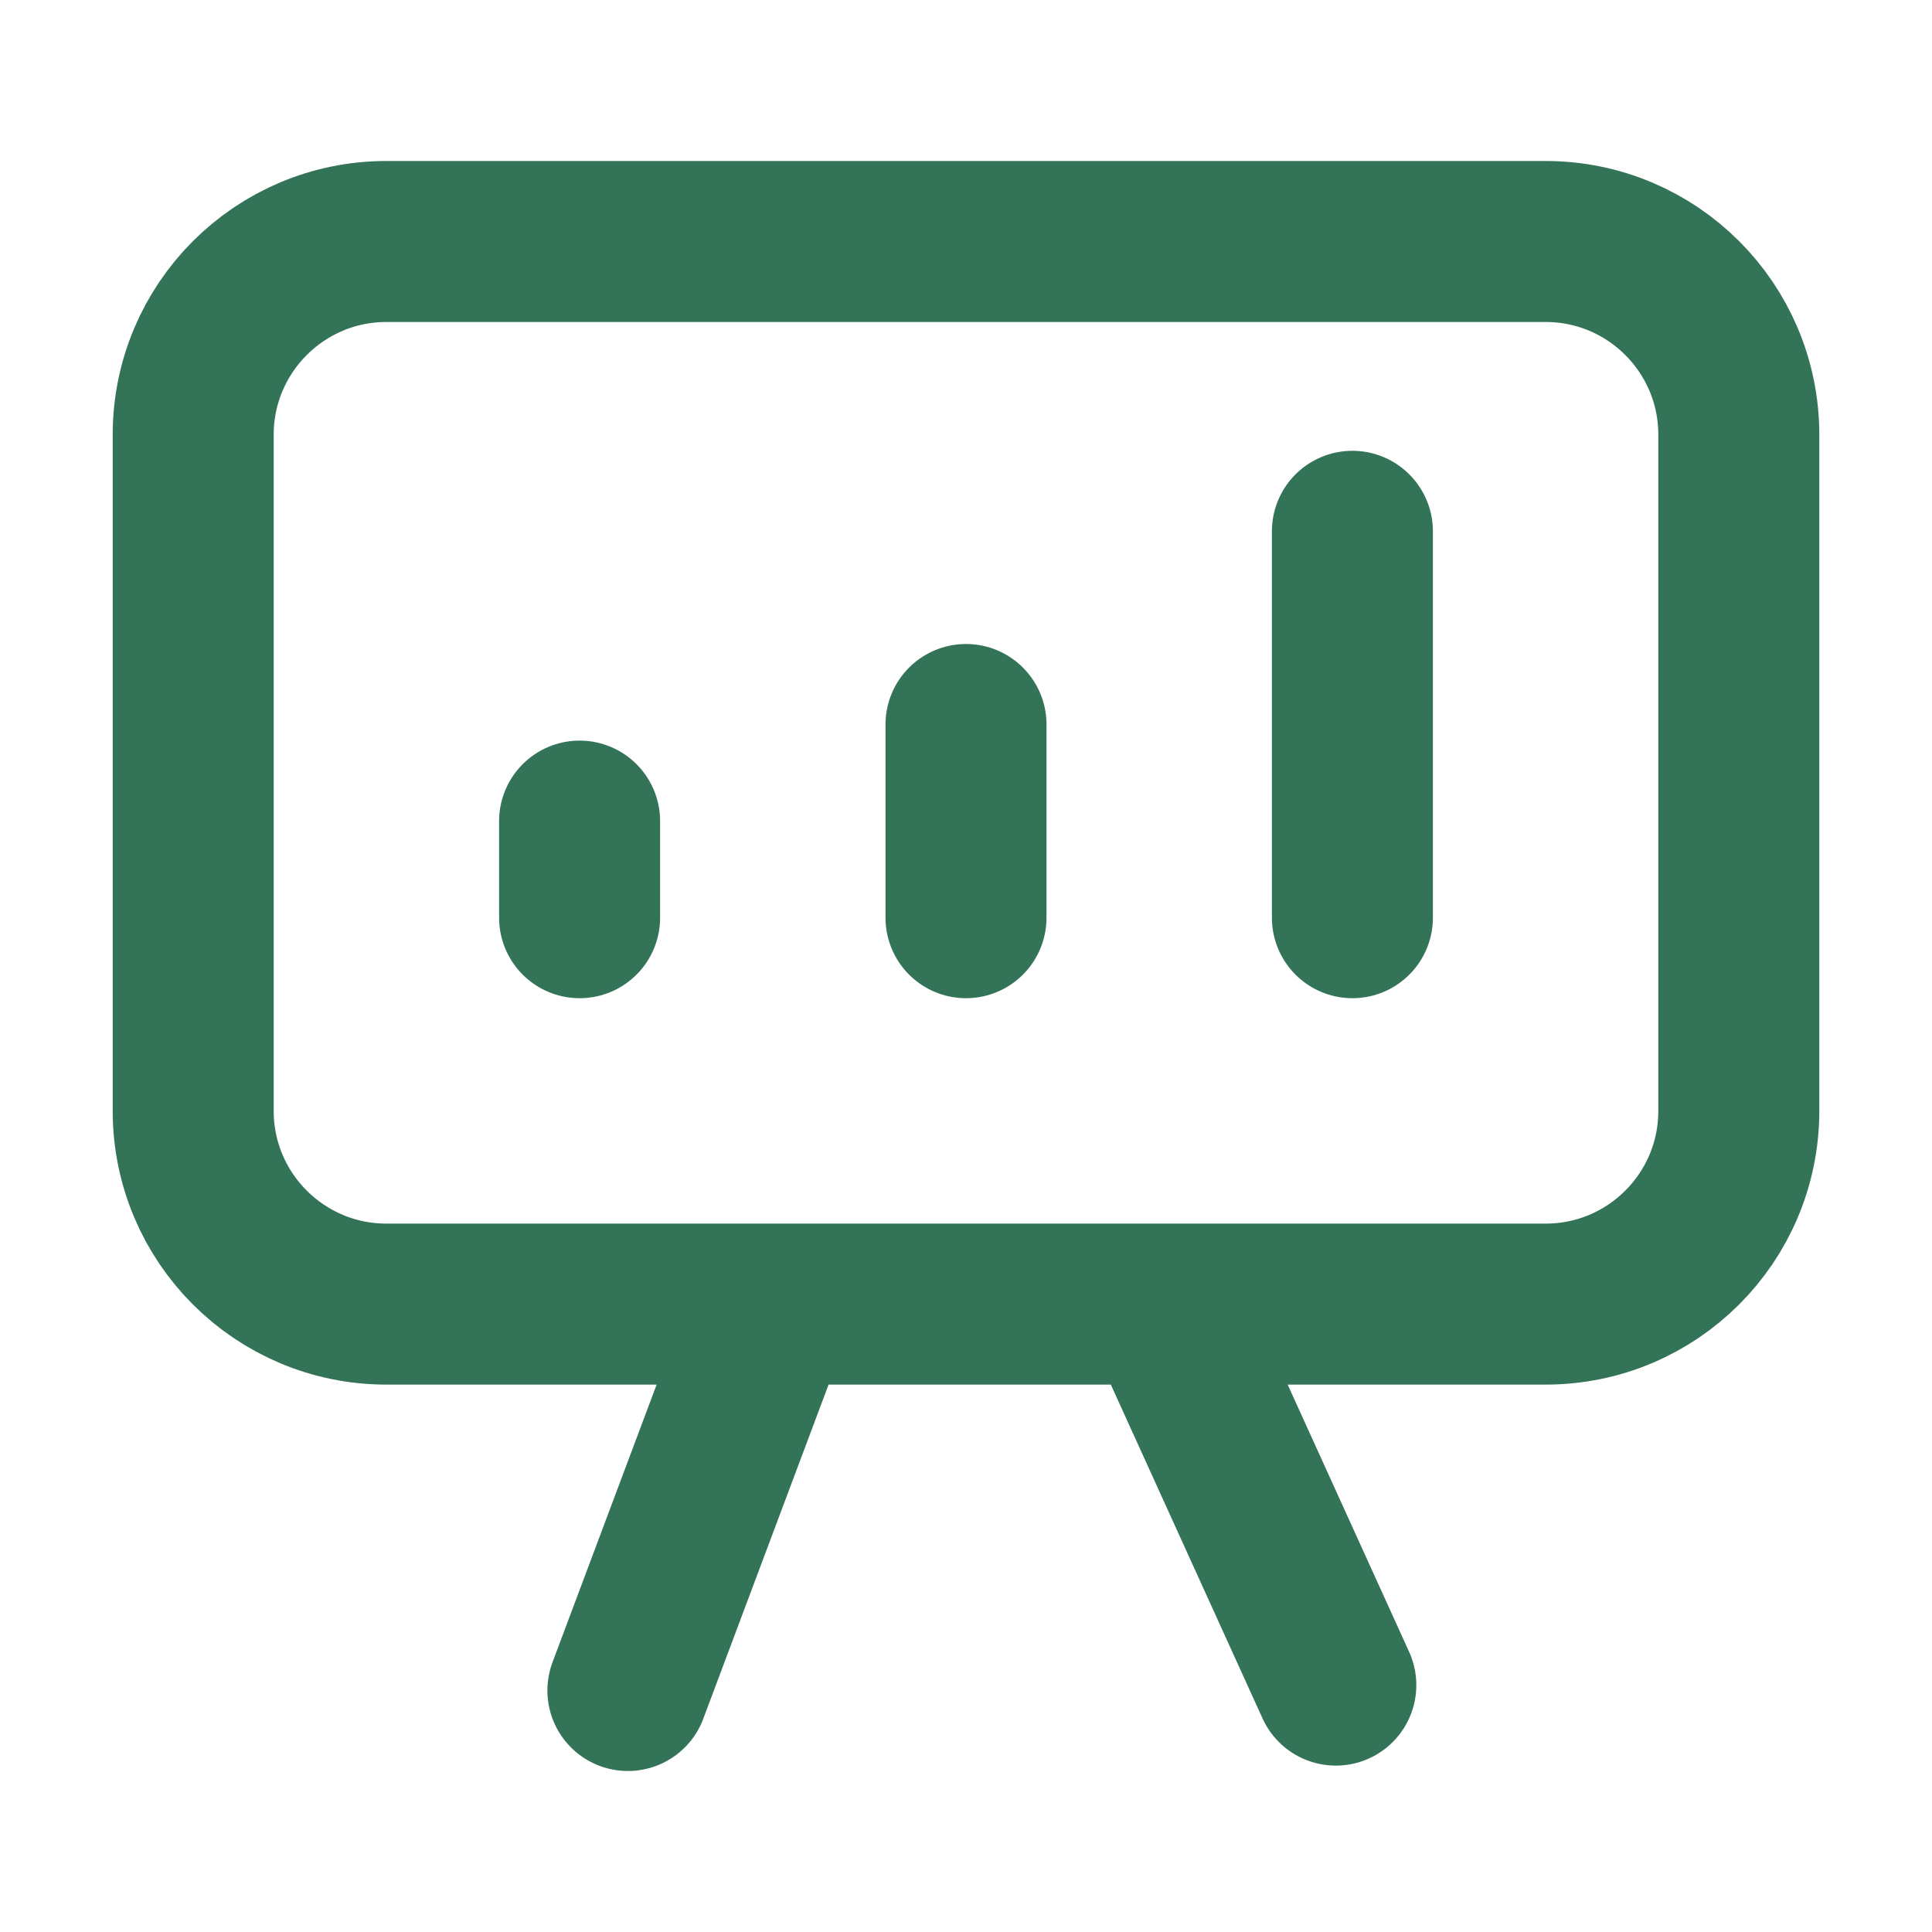
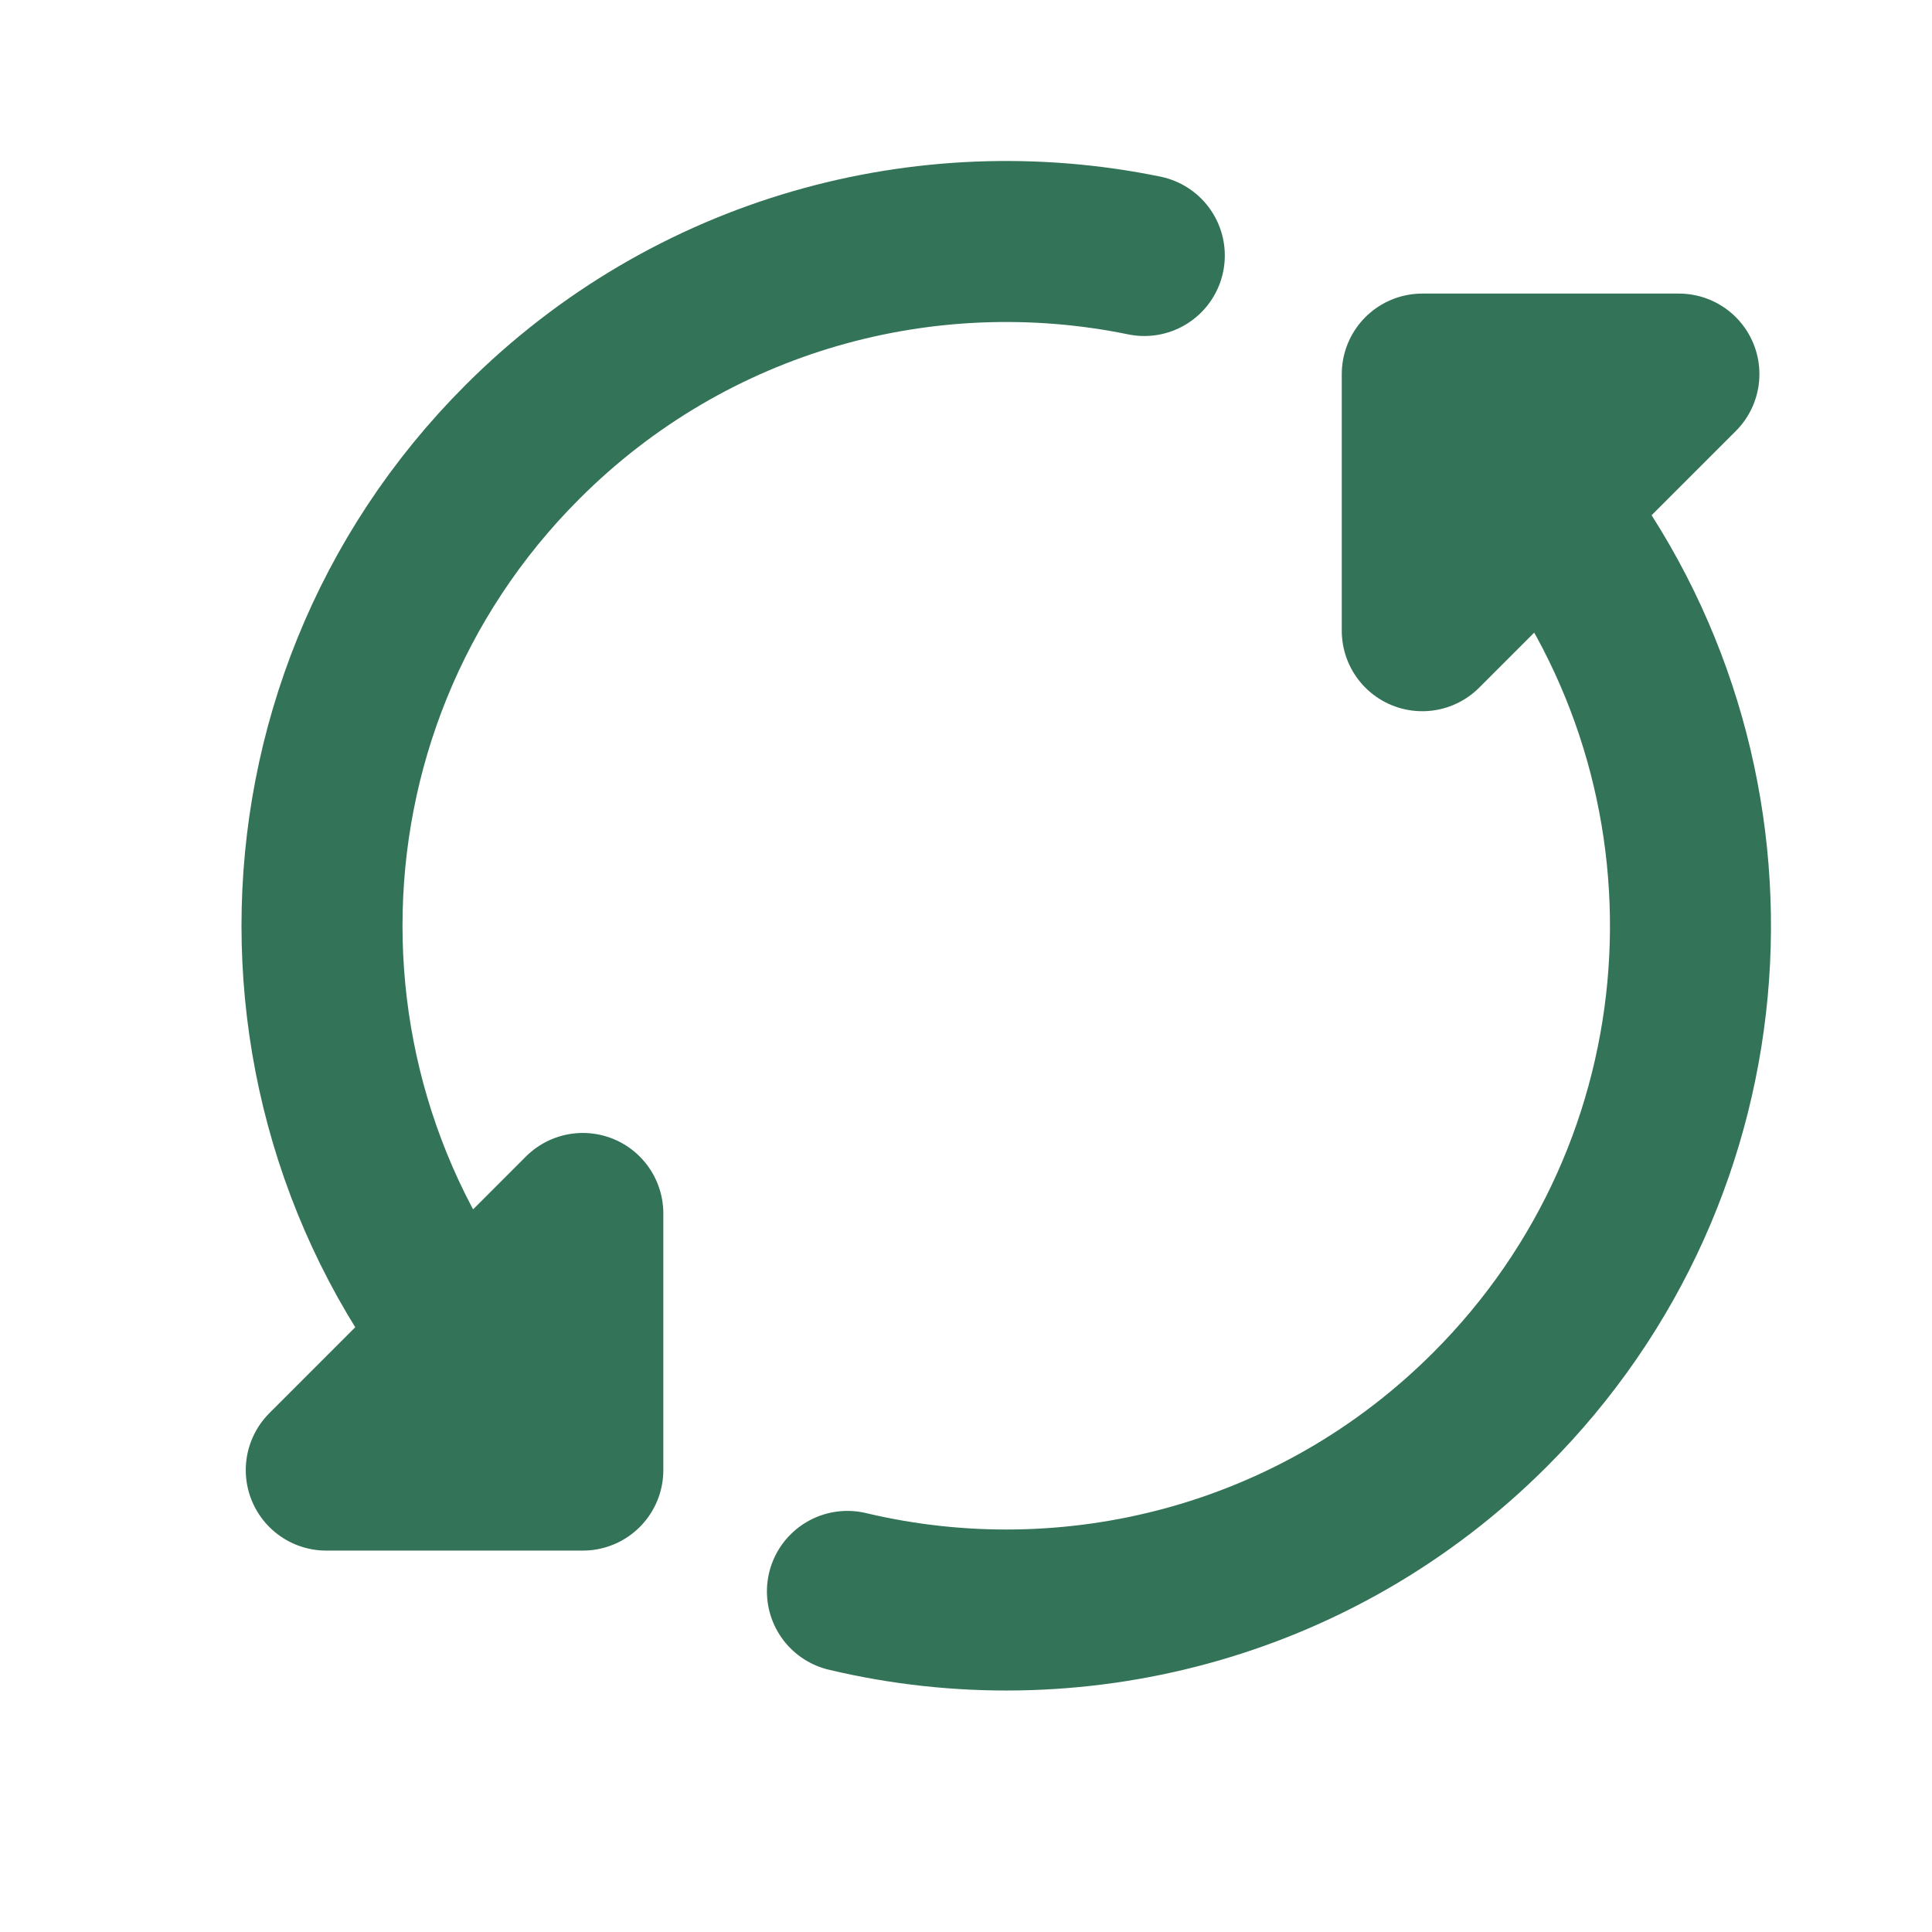
<svg xmlns="http://www.w3.org/2000/svg" width="24" height="24" viewBox="0 0 24 24" fill="none">
-   <path d="M7.2 11.4V10.2M12 11.4V9M16.8 11.4V6.6M9.6 16.2L7.8 21M16.594 20.933L14.473 16.266M4.8 16.2C3.475 16.2 2.4 15.126 2.4 13.8V5.4C2.4 4.075 3.475 3 4.8 3H19.2C20.526 3 21.6 4.075 21.6 5.4V13.8C21.6 15.126 20.526 16.2 19.2 16.2H4.8Z" stroke="#337357" stroke-width="2" stroke-linecap="round" stroke-linejoin="round" />
+   <path d="M6.49 17.51C3.17 14.191 3.17 8.809 6.49 5.49C8.588 3.391 11.511 2.619 14.215 3.174M19.352 6.469C21.801 9.795 21.52 14.501 18.51 17.51C16.345 19.676 13.302 20.429 10.527 19.769M17.668 7.835V4.647L20.856 4.647L17.668 7.835ZM7.24 15.074V18.262H4.053L7.24 15.074Z" stroke="#337357" stroke-width="2" stroke-linecap="round" stroke-linejoin="round" />
</svg>
